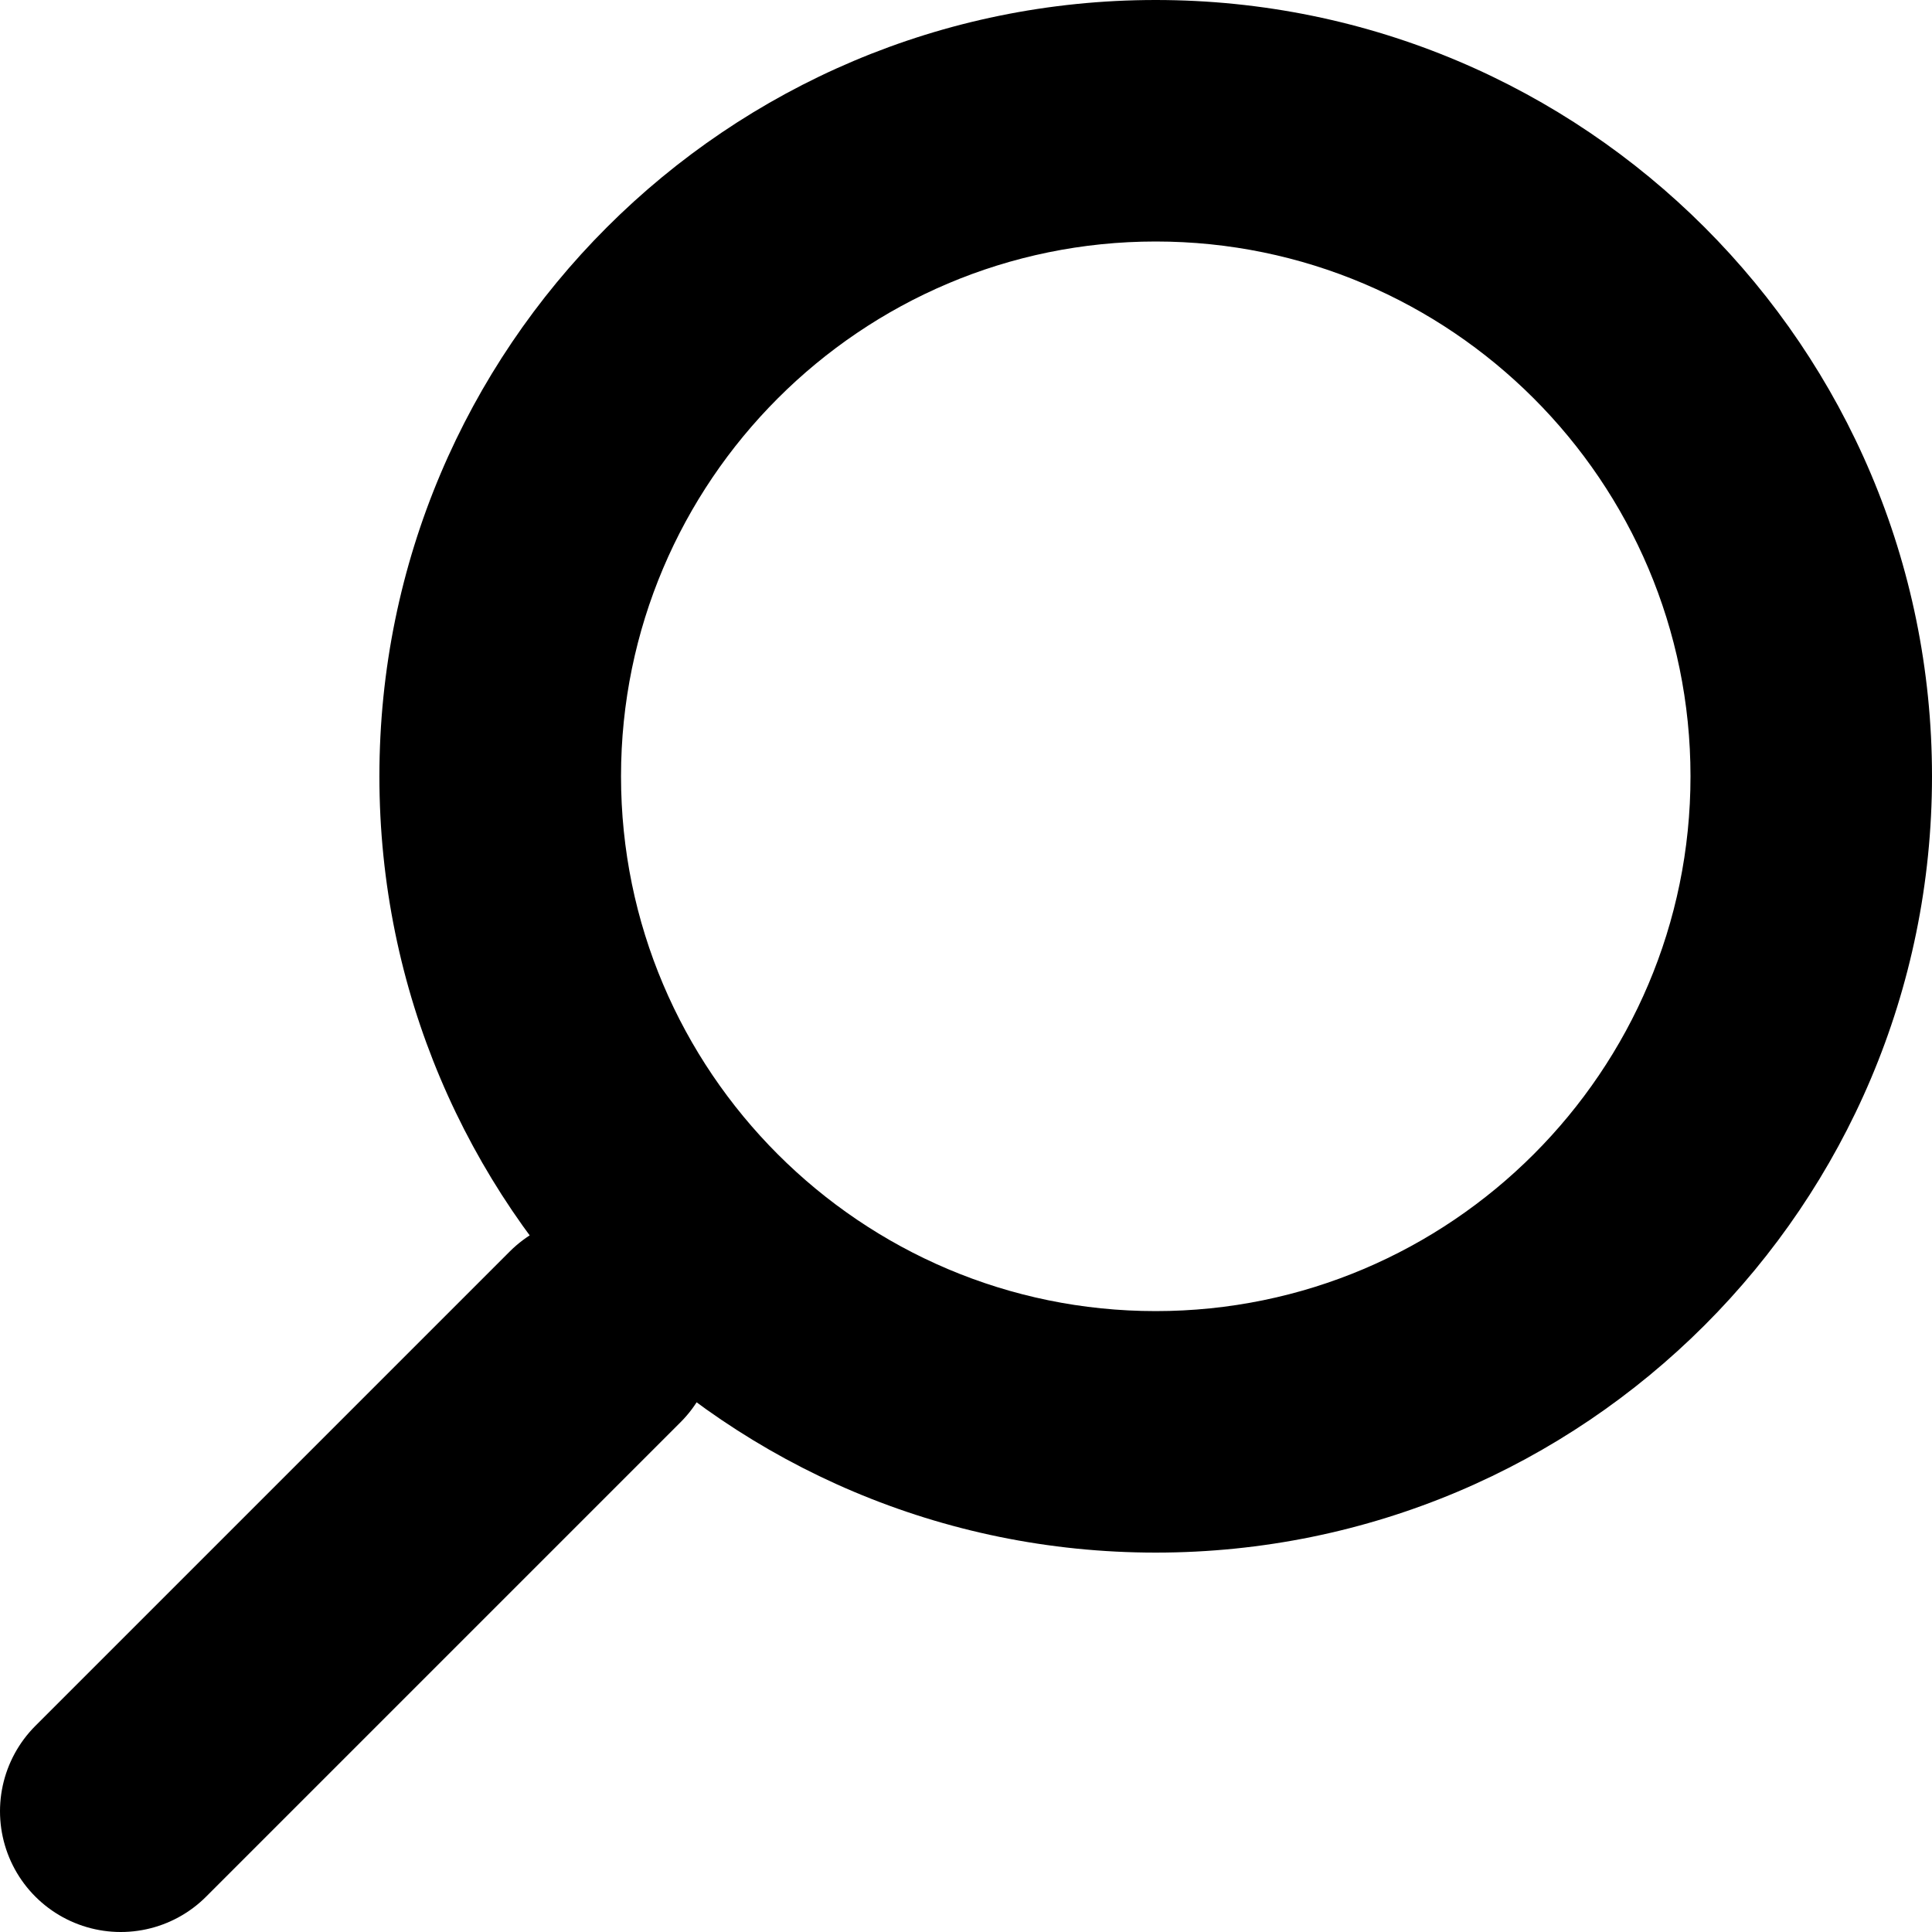
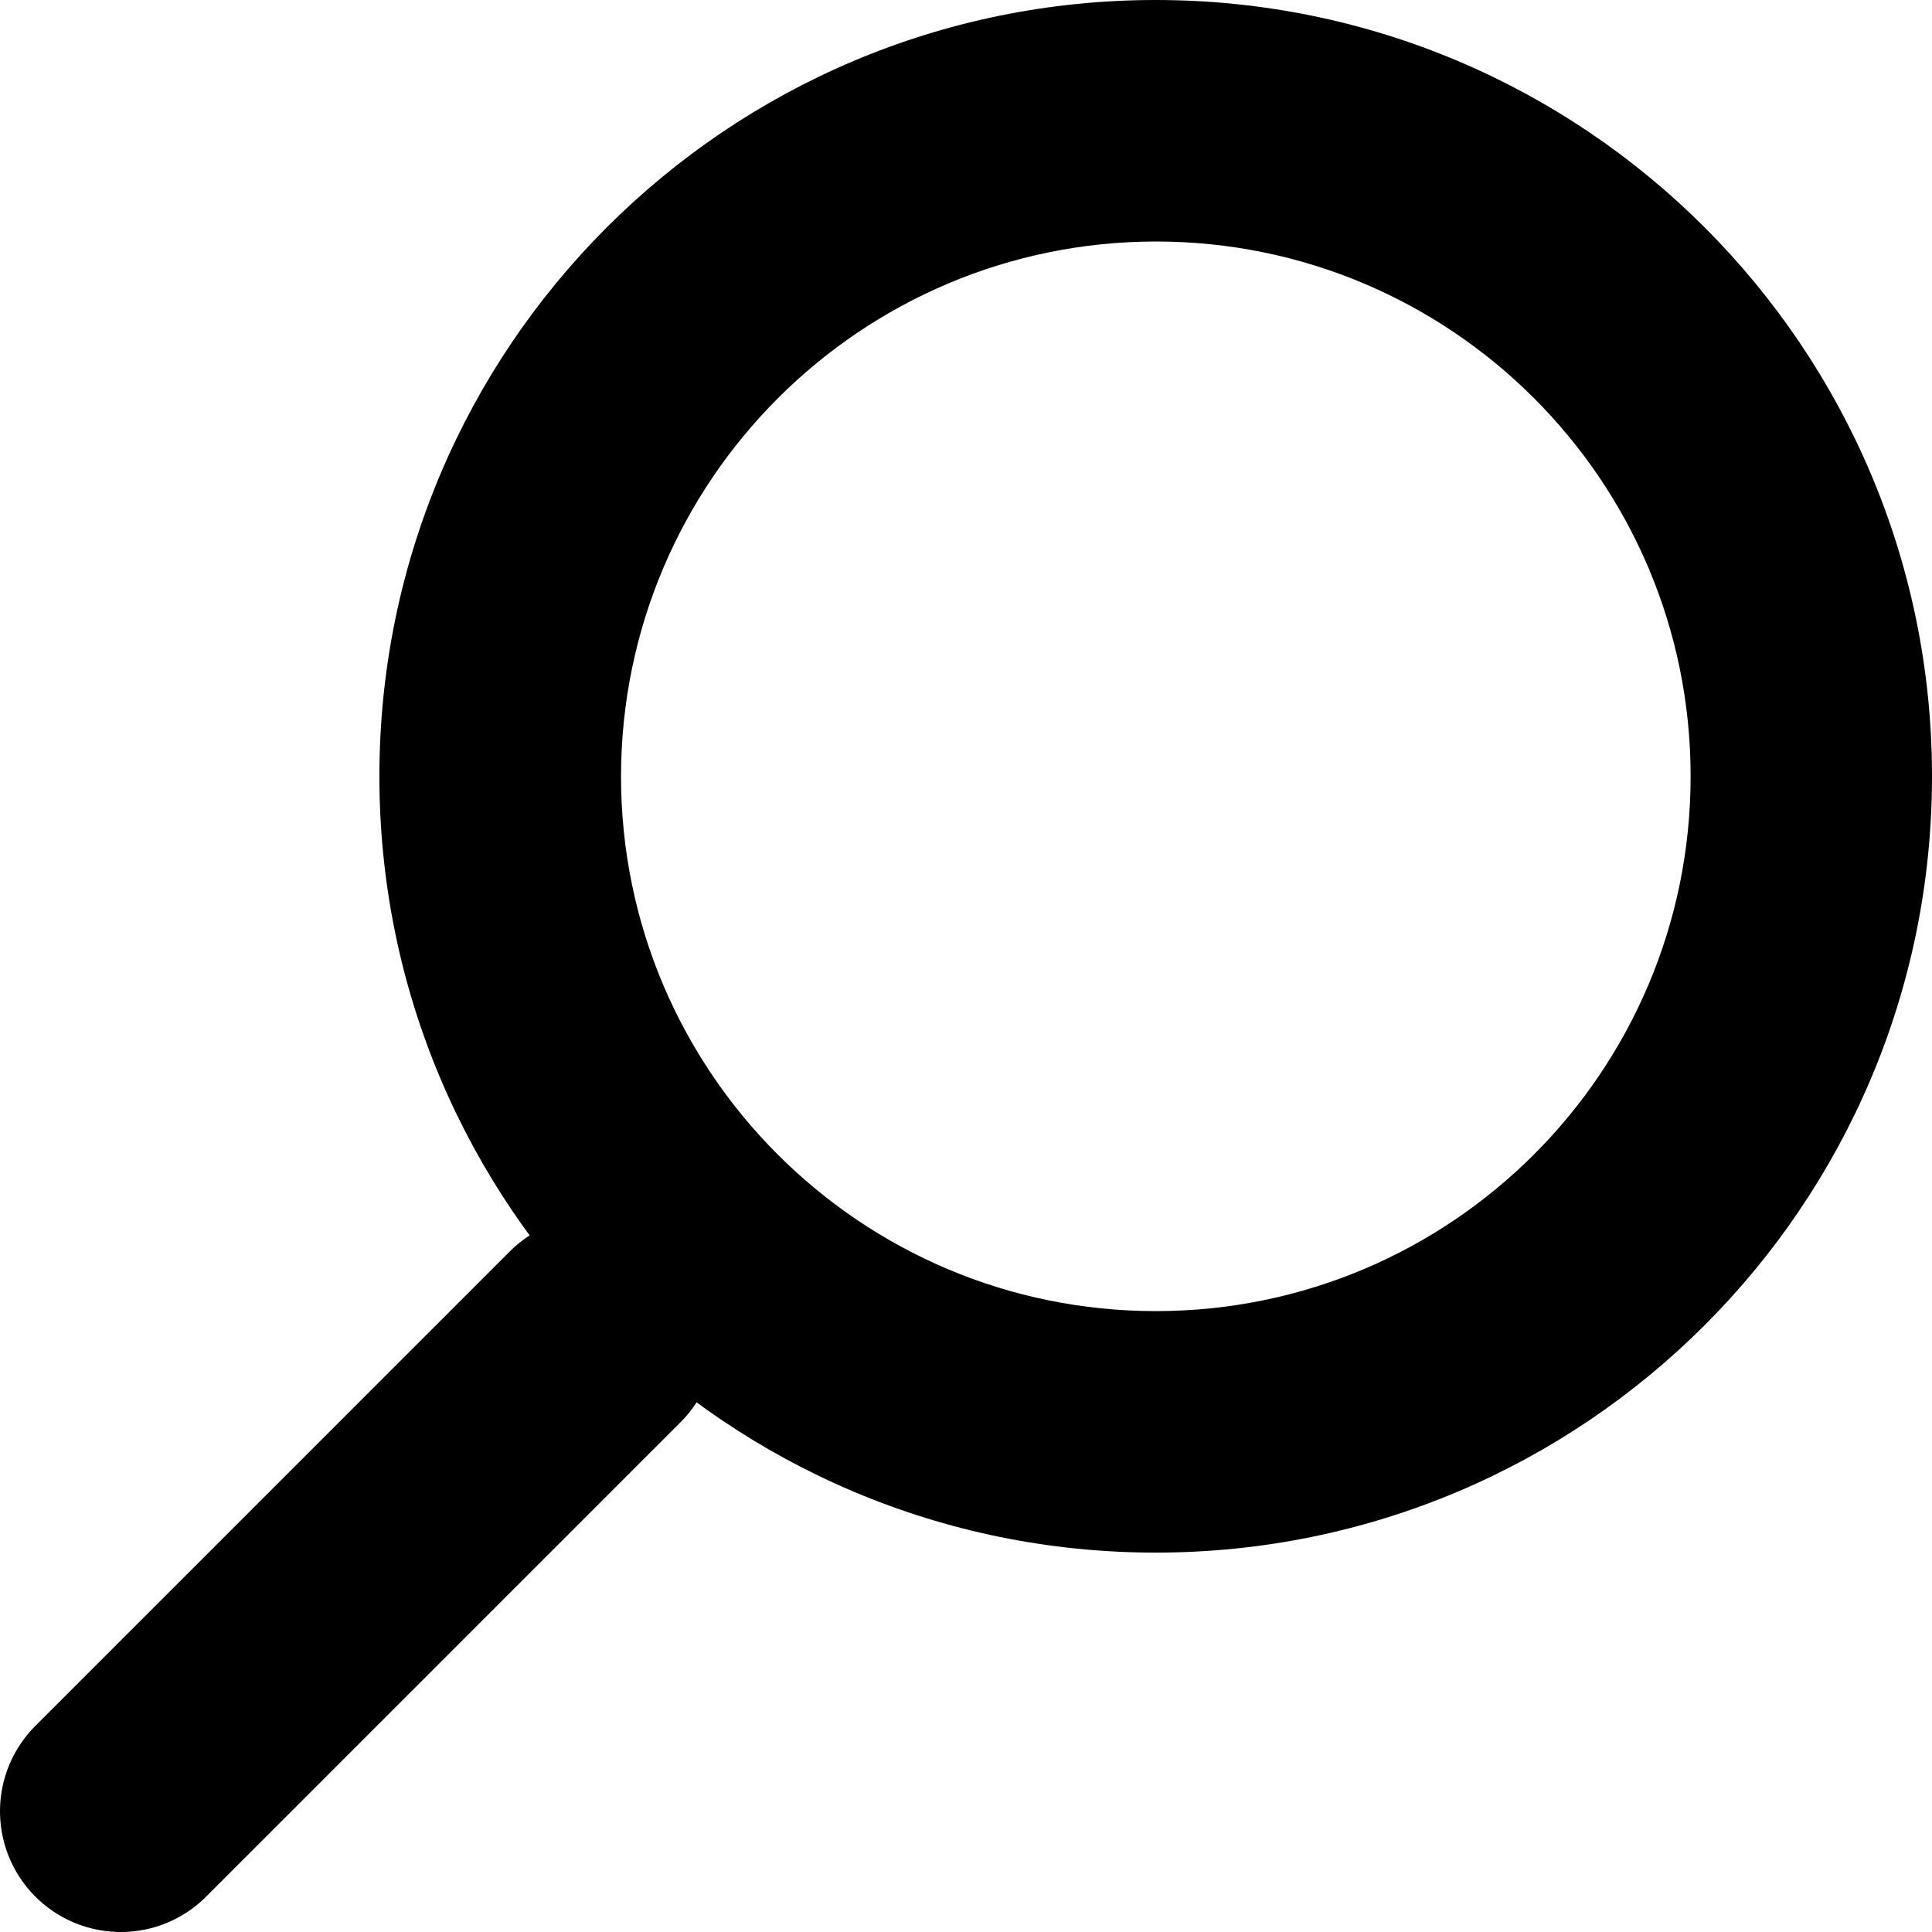
- <svg xmlns="http://www.w3.org/2000/svg" version="1.1" id="icon" x="0px" y="0px" width="16px" height="16px" viewBox="0 0 16 16" enable-background="new 0 0 16 16" xml:space="preserve">
-   <g>
-     <path d="M9.571,2C12.013,2,14,3.987,14,6.429s-1.987,4.429-4.429,4.429S5.143,8.871,5.143,6.429S7.13,2,9.571,2 M9.571,0   c-3.55,0-6.429,2.878-6.429,6.429c0,3.55,2.878,6.429,6.429,6.429S16,9.979,16,6.429C16,2.878,13.122,0,9.571,0L9.571,0z" />
-   </g>
-   <line fill="none" stroke="#000000" stroke-width="2" stroke-linecap="round" stroke-miterlimit="10" x1="4.929" y1="11.071" x2="1" y2="15" />
+ <svg xmlns="http://www.w3.org/2000/svg" id="bc0dcd96-5971-4e30-8968-a25b75a89856" data-name="icon" width="16" height="16" viewBox="0 0 16 16">
+   <defs>
+     <style>.f0875b6c-b918-4a28-95aa-b08d1264a496{fill:none;stroke:#000;stroke-linecap:round;stroke-miterlimit:10;stroke-width:2px;}</style>
+   </defs>
+   <path d="M9.571,2A4.429,4.429,0,1,1,5.143,6.429,4.434,4.434,0,0,1,9.571,2m0-2A6.429,6.429,0,1,0,16,6.429,6.429,6.429,0,0,0,9.571,0h0Z" transform="translate(0)" />
+   <line class="f0875b6c-b918-4a28-95aa-b08d1264a496" x1="4.929" y1="11.071" x2="1" y2="15" />
</svg>
